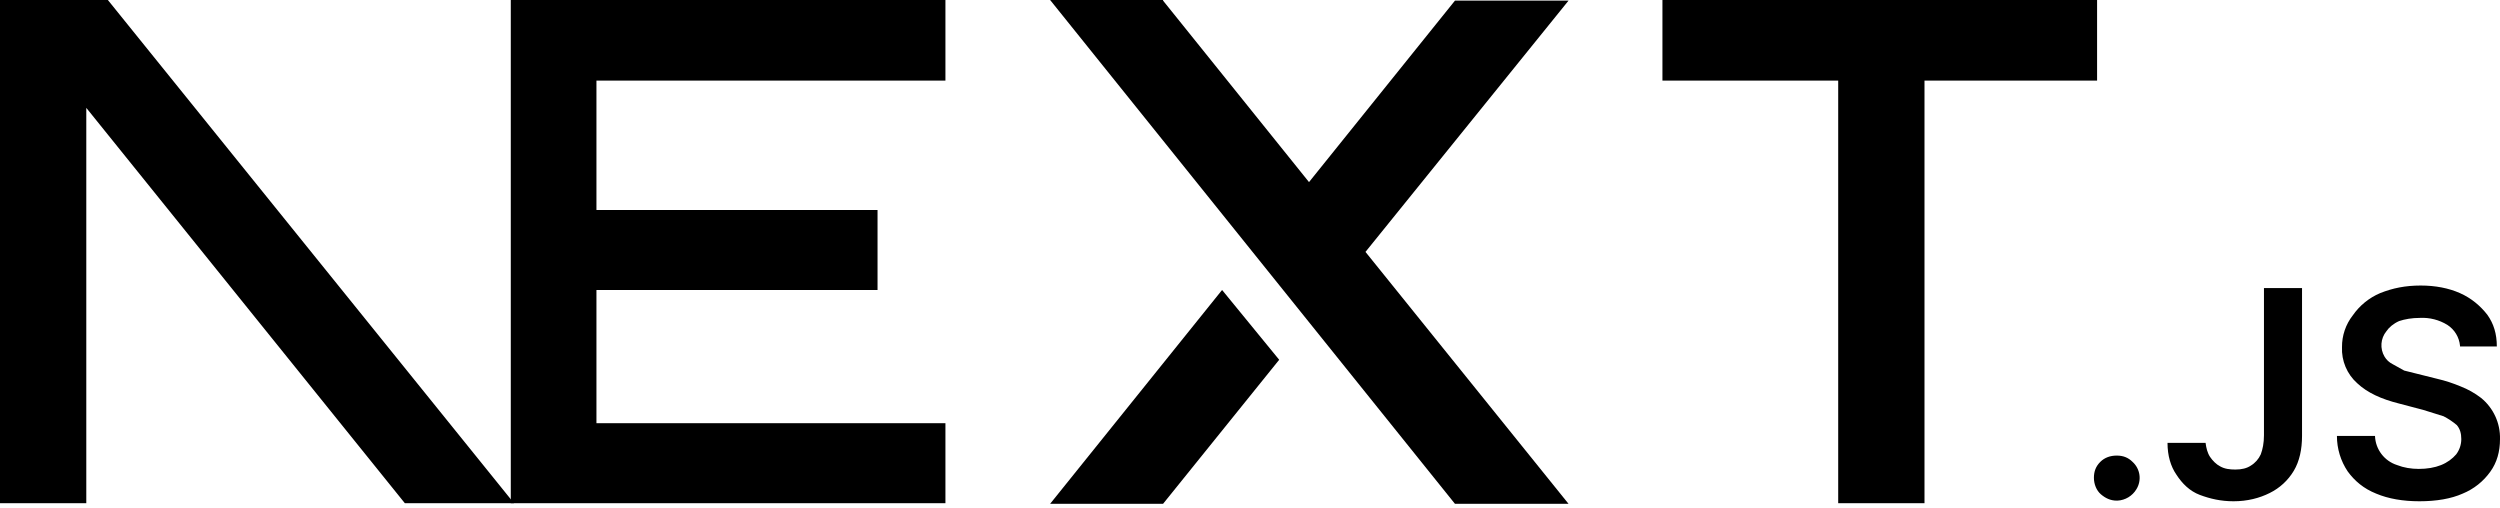
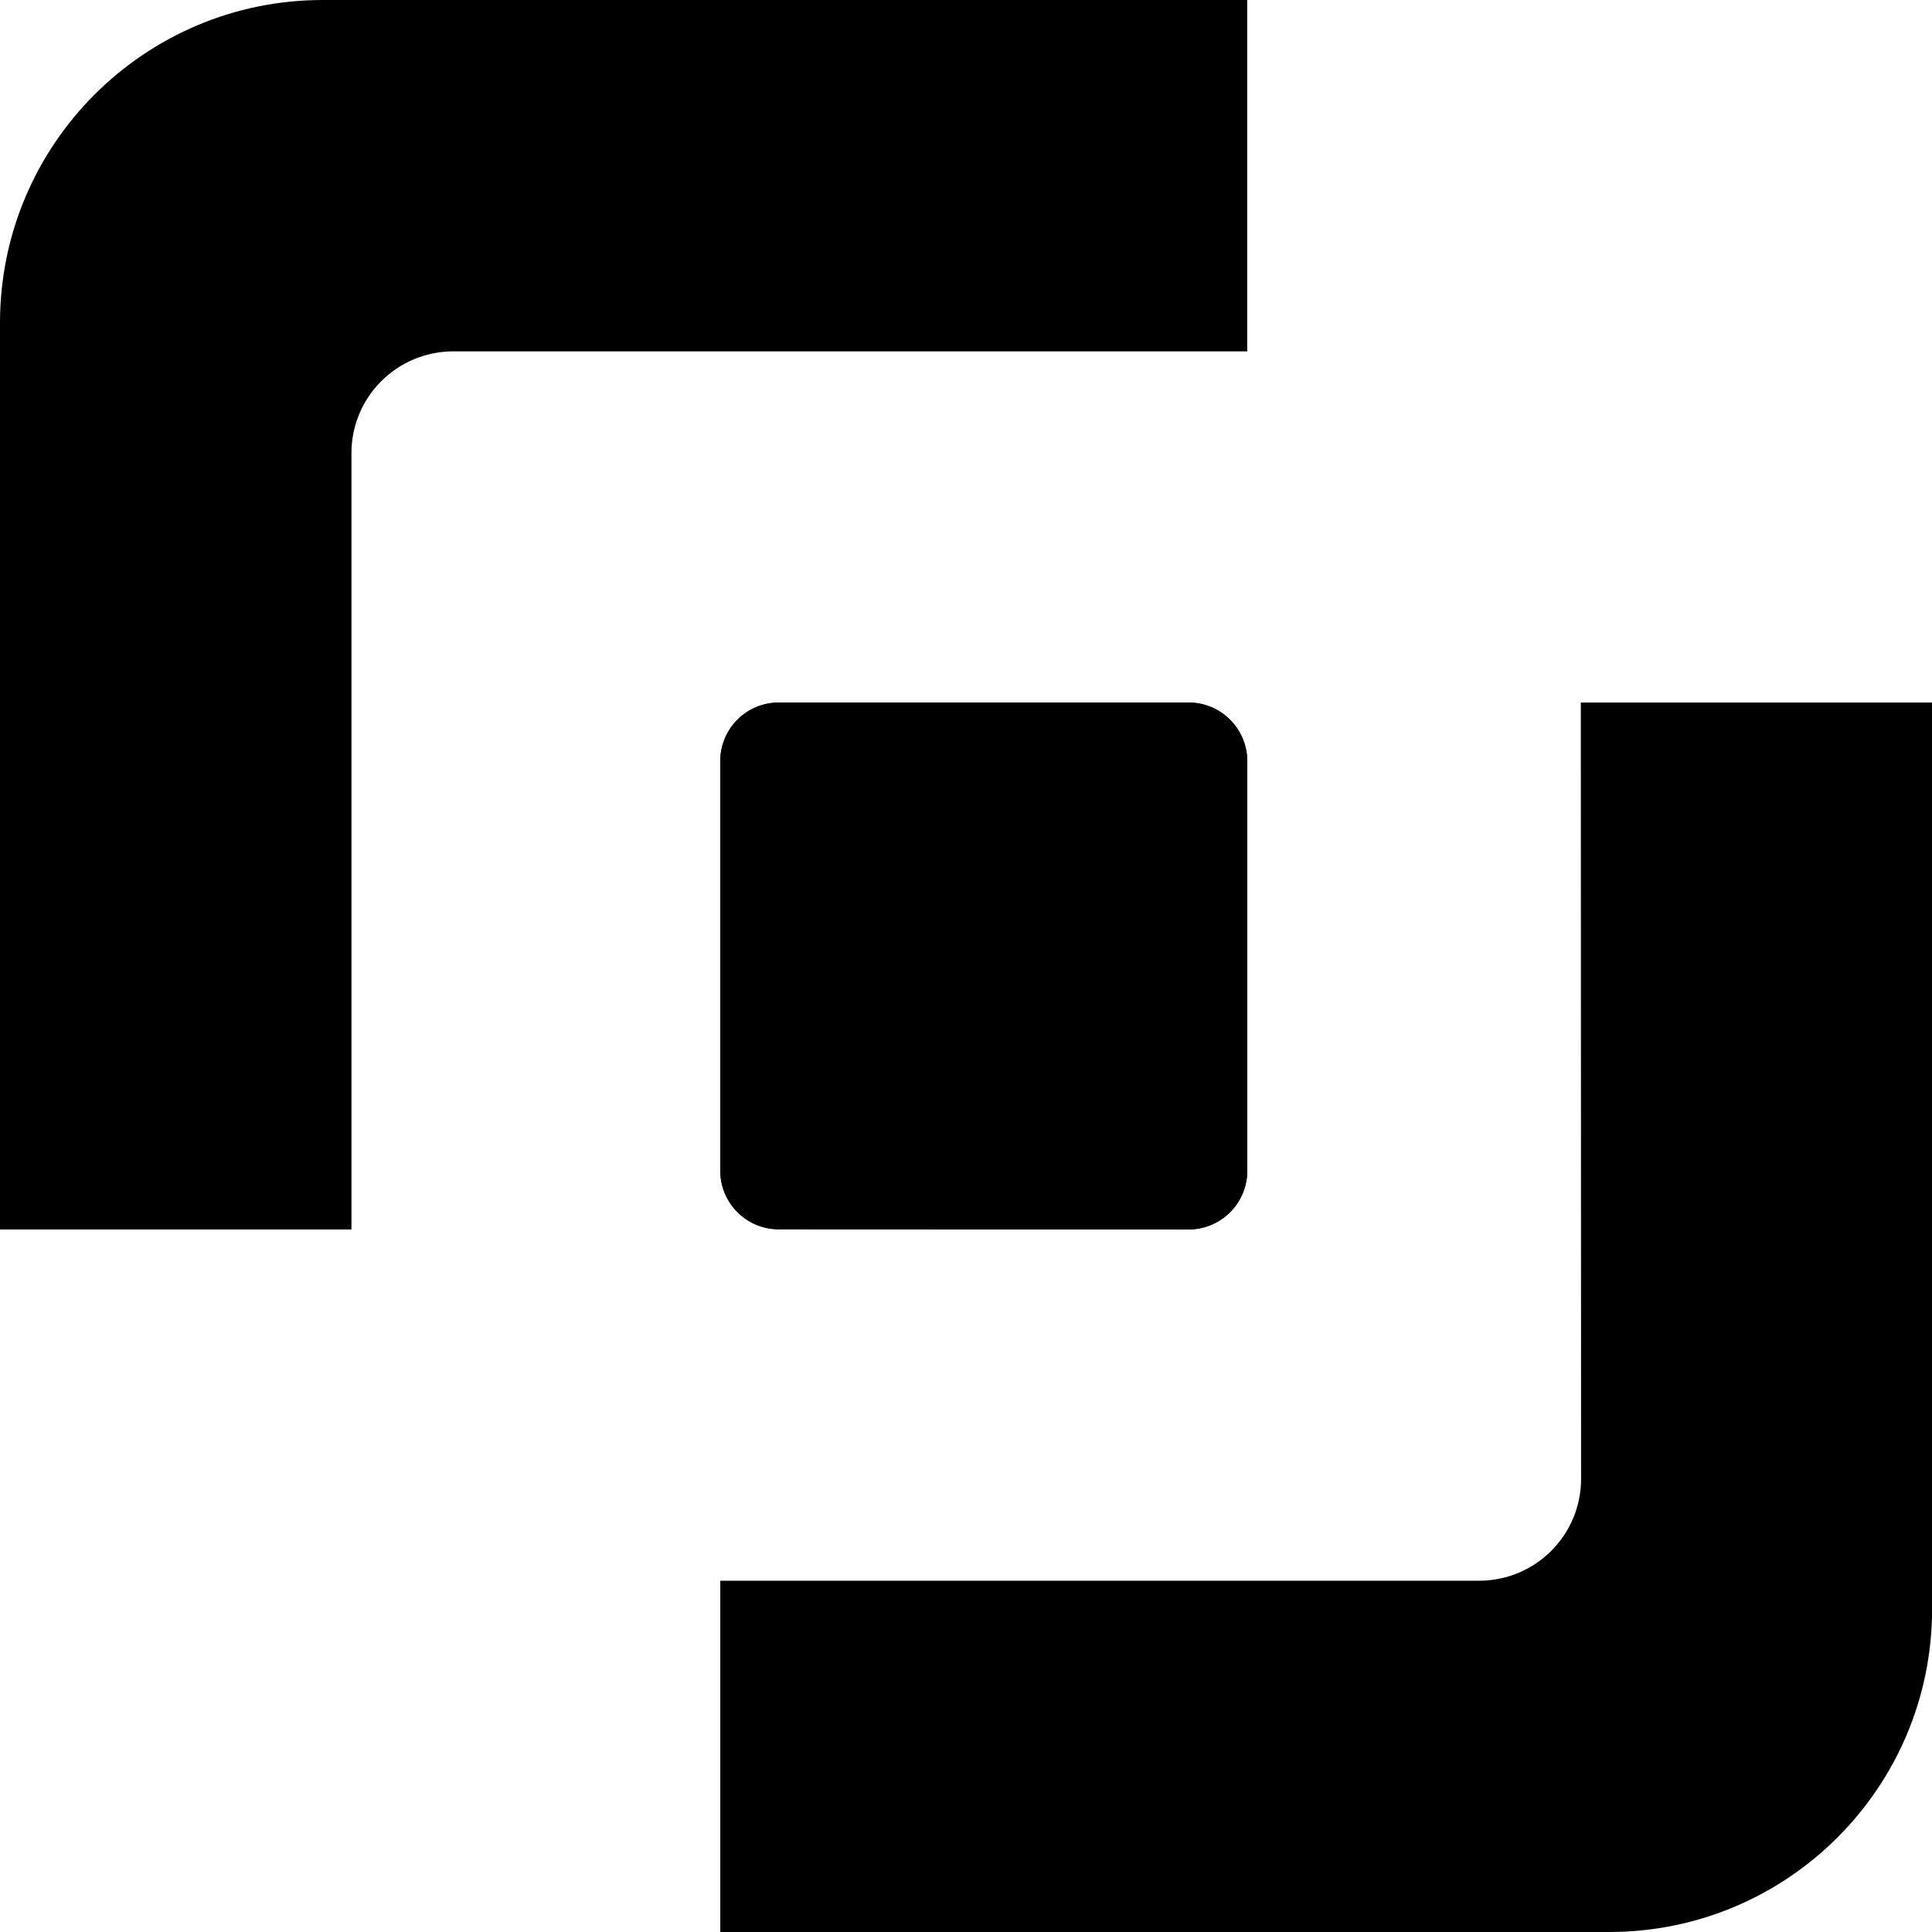
- <svg xmlns="http://www.w3.org/2000/svg" fill="none" viewBox="0 0 394 80">
-   <path fill="#000" d="M262 0h68.5v12.7h-27.2v66.6h-13.6V12.7H262V0ZM149 0v12.7H94v20.4h44.3v12.6H94v21h55v12.6H80.5V0h68.7zm34.3 0h-17.8l63.8 79.4h17.9l-32-39.7 32-39.6h-17.9l-23 28.6-23-28.6zm18.3 56.7-9-11-27.1 33.7h17.8l18.3-22.7z" />
-   <path fill="#000" d="M81 79.3 17 0H0v79.3h13.6V17l50.2 62.3H81Zm252.6-.4c-1 0-1.8-.4-2.5-1s-1.1-1.6-1.1-2.6.3-1.8 1-2.5 1.6-1 2.6-1 1.8.3 2.5 1a3.4 3.4 0 0 1 .6 4.3 3.7 3.7 0 0 1-3 1.8zm23.2-33.5h6v23.3c0 2.1-.4 4-1.3 5.5a9.1 9.1 0 0 1-3.8 3.5c-1.6.8-3.5 1.3-5.7 1.3-2 0-3.7-.4-5.3-1s-2.8-1.8-3.7-3.2c-.9-1.3-1.4-3-1.4-5h6c.1.8.3 1.6.7 2.2s1 1.2 1.6 1.5c.7.4 1.5.5 2.4.5 1 0 1.8-.2 2.4-.6a4 4 0 0 0 1.6-1.8c.3-.8.5-1.8.5-3V45.5zm30.9 9.1a4.4 4.4 0 0 0-2-3.3 7.5 7.5 0 0 0-4.3-1.1c-1.3 0-2.4.2-3.3.5-.9.4-1.6 1-2 1.6a3.5 3.5 0 0 0-.3 4c.3.5.7.9 1.3 1.2l1.8 1 2 .5 3.2.8c1.3.3 2.5.7 3.7 1.2a13 13 0 0 1 3.2 1.8 8.1 8.1 0 0 1 3 6.5c0 2-.5 3.7-1.5 5.1a10 10 0 0 1-4.4 3.5c-1.8.8-4.1 1.2-6.8 1.2-2.6 0-4.9-.4-6.8-1.2-2-.8-3.4-2-4.5-3.5a10 10 0 0 1-1.7-5.6h6a5 5 0 0 0 3.5 4.6c1 .4 2.2.6 3.4.6 1.3 0 2.5-.2 3.5-.6 1-.4 1.8-1 2.4-1.7a4 4 0 0 0 .8-2.4c0-.9-.2-1.6-.7-2.2a11 11 0 0 0-2.1-1.4l-3.2-1-3.8-1c-2.8-.7-5-1.7-6.6-3.2a7.2 7.2 0 0 1-2.4-5.7 8 8 0 0 1 1.7-5 10 10 0 0 1 4.3-3.5c2-.8 4-1.2 6.4-1.2 2.3 0 4.4.4 6.2 1.2 1.8.8 3.2 2 4.3 3.4 1 1.4 1.5 3 1.5 5h-5.8z" />
+ <svg xmlns="http://www.w3.org/2000/svg" width="22" height="22" viewBox="0 0 22 22" fill="none">
+   <path d="M8.862 13.998C8.497 13.995 8.202 13.697 8.202 13.332V8.669C8.201 8.492 8.271 8.322 8.396 8.196C8.521 8.071 8.69 8 8.868 8H13.537C13.714 8 13.883 8.071 14.008 8.197C14.133 8.322 14.203 8.492 14.203 8.669V13.331C14.203 13.508 14.133 13.678 14.008 13.803C13.883 13.929 13.714 13.999 13.537 14L8.862 13.998Z" fill="black" />
+   <path d="M8.862 13.998C8.497 13.995 8.202 13.697 8.202 13.332V8.669C8.201 8.492 8.271 8.322 8.396 8.196C8.521 8.071 8.69 8 8.868 8H13.537C13.714 8 13.883 8.071 14.008 8.197C14.133 8.322 14.203 8.492 14.203 8.669V13.331C14.203 13.508 14.133 13.678 14.008 13.803C13.883 13.929 13.714 13.999 13.537 14L8.862 13.998Z" fill="black" />
+   <path fill-rule="evenodd" clip-rule="evenodd" d="M14.202 0H3.676C1.646 0 0 1.646 0 3.676V14H4.002V5.162C4.001 4.854 4.123 4.559 4.341 4.341C4.559 4.123 4.854 4.001 5.162 4.001H14.202V0ZM18.001 8L18.004 16.84C18.004 17.481 17.484 18 16.843 18H8.202V22H18.324C20.355 22 22.001 20.354 22.001 18.323V8H18.001Z" fill="black" />
</svg>
